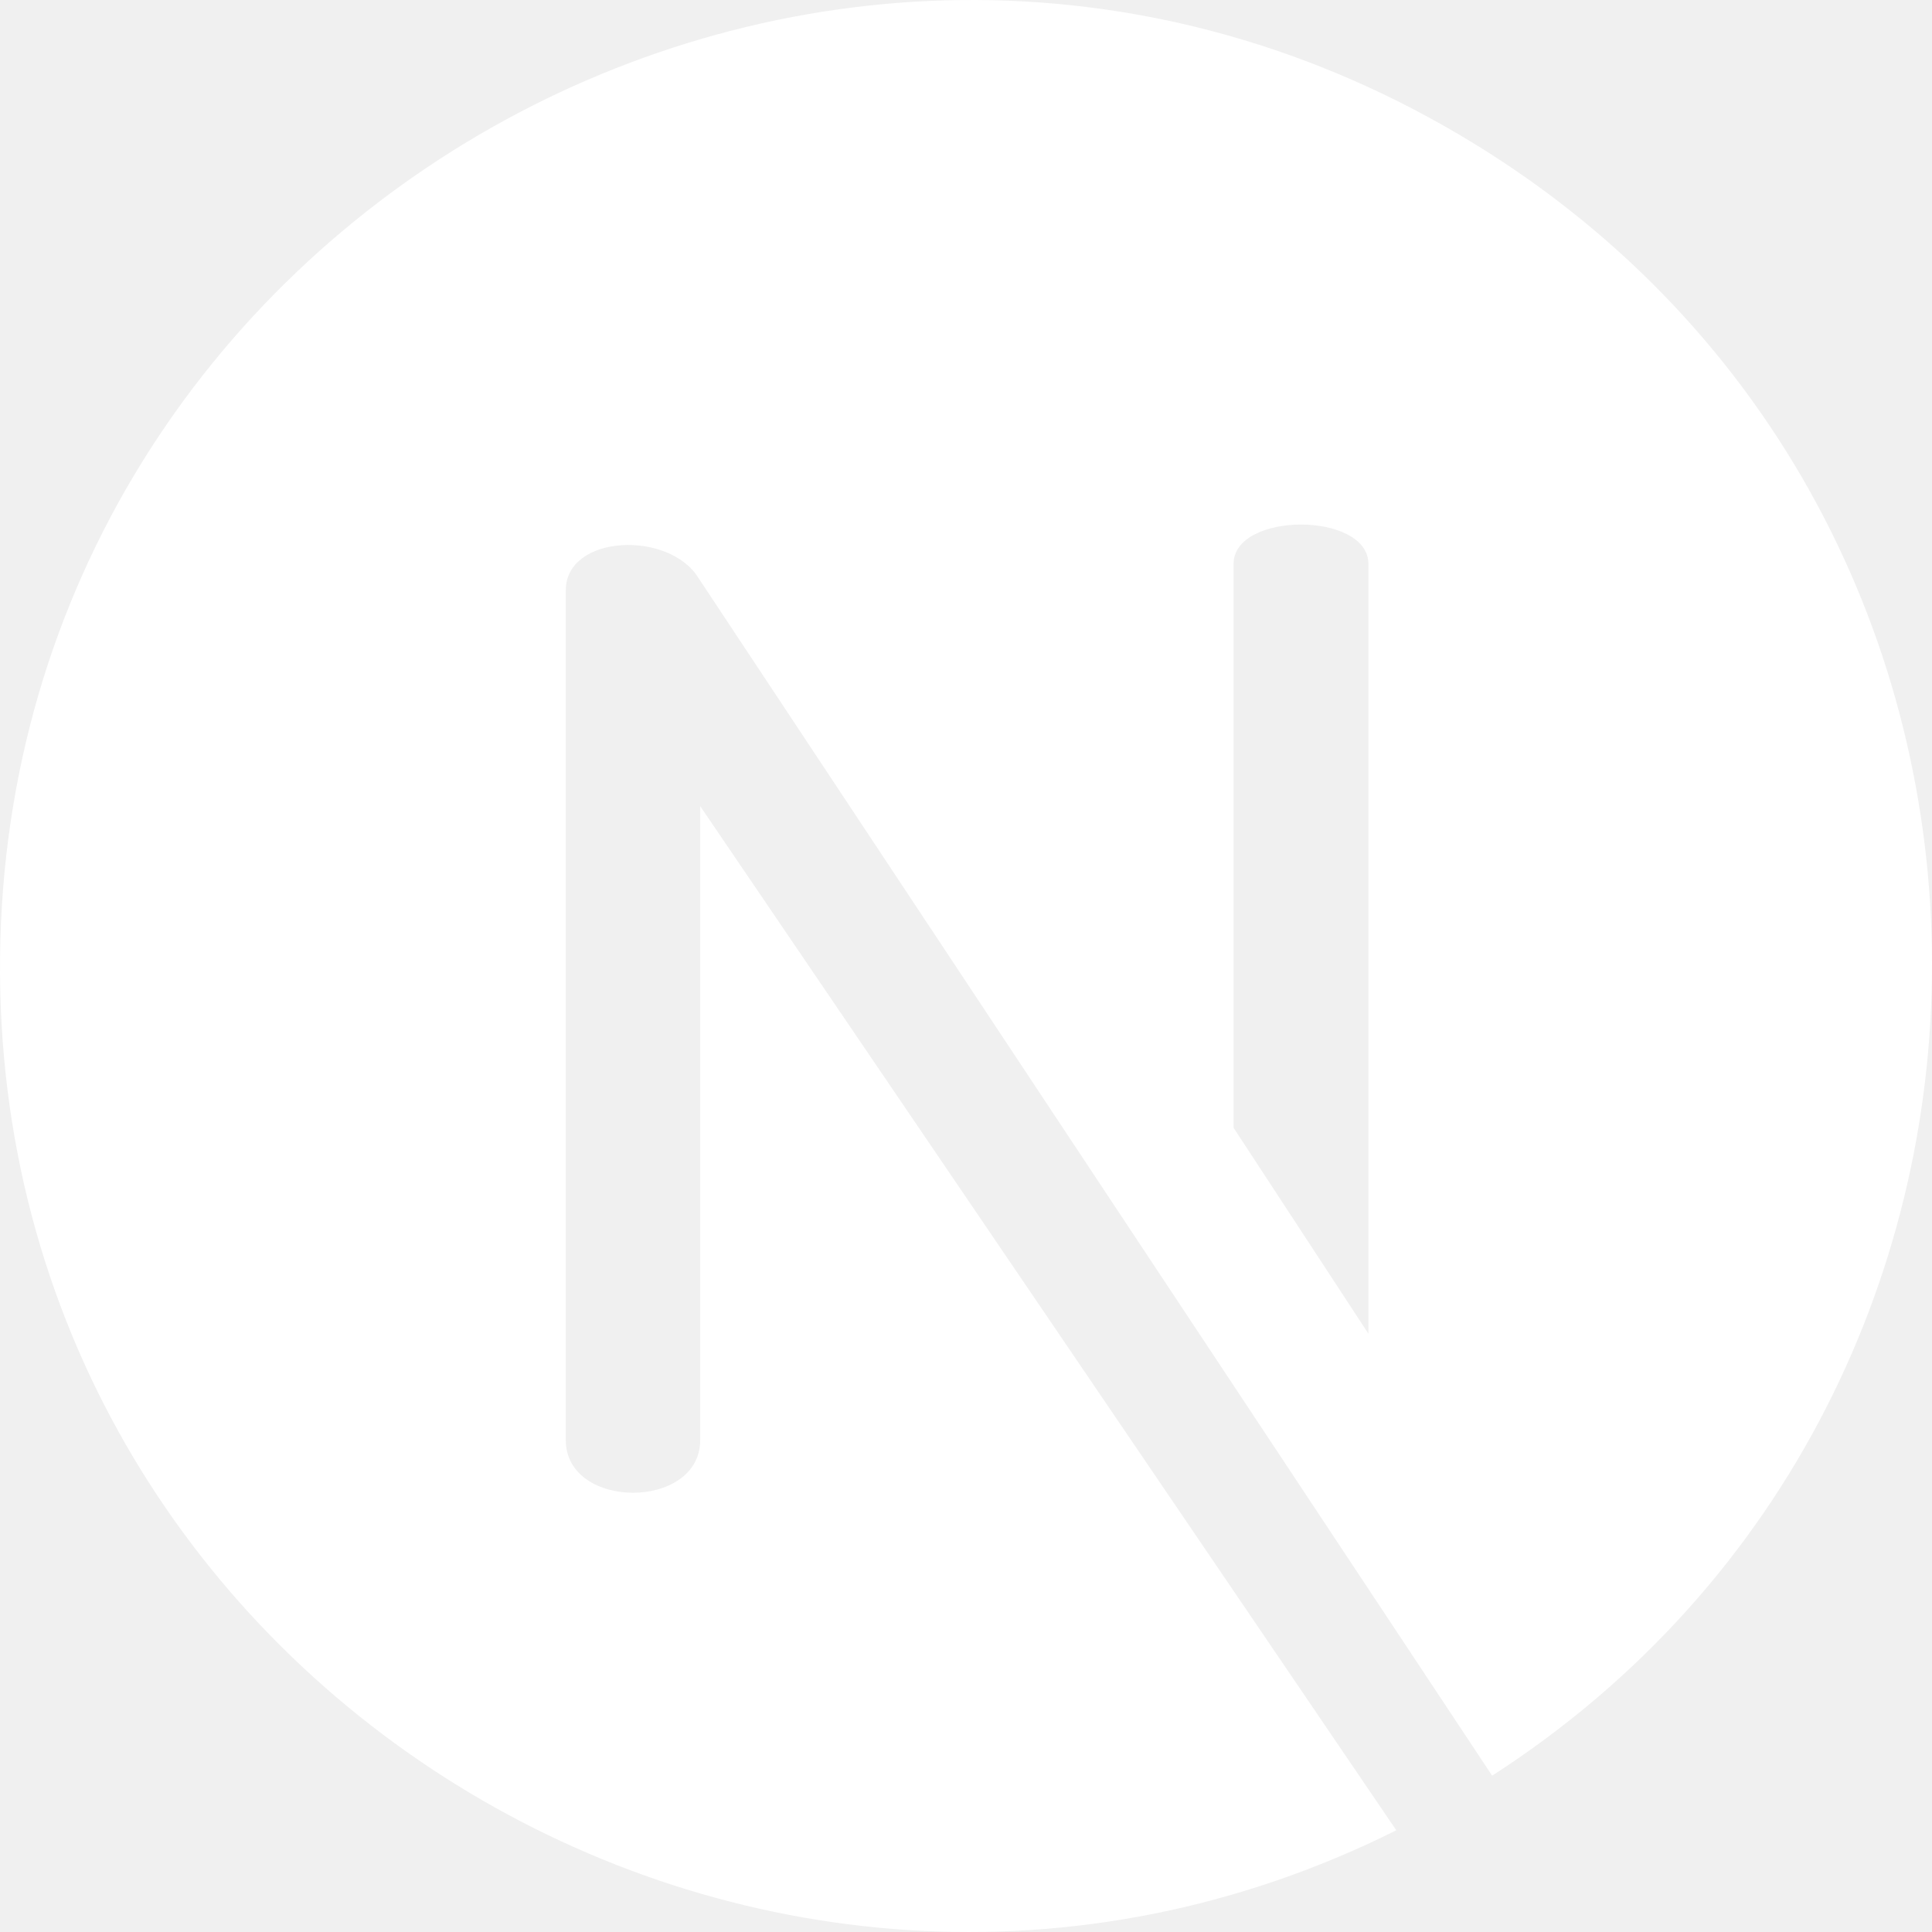
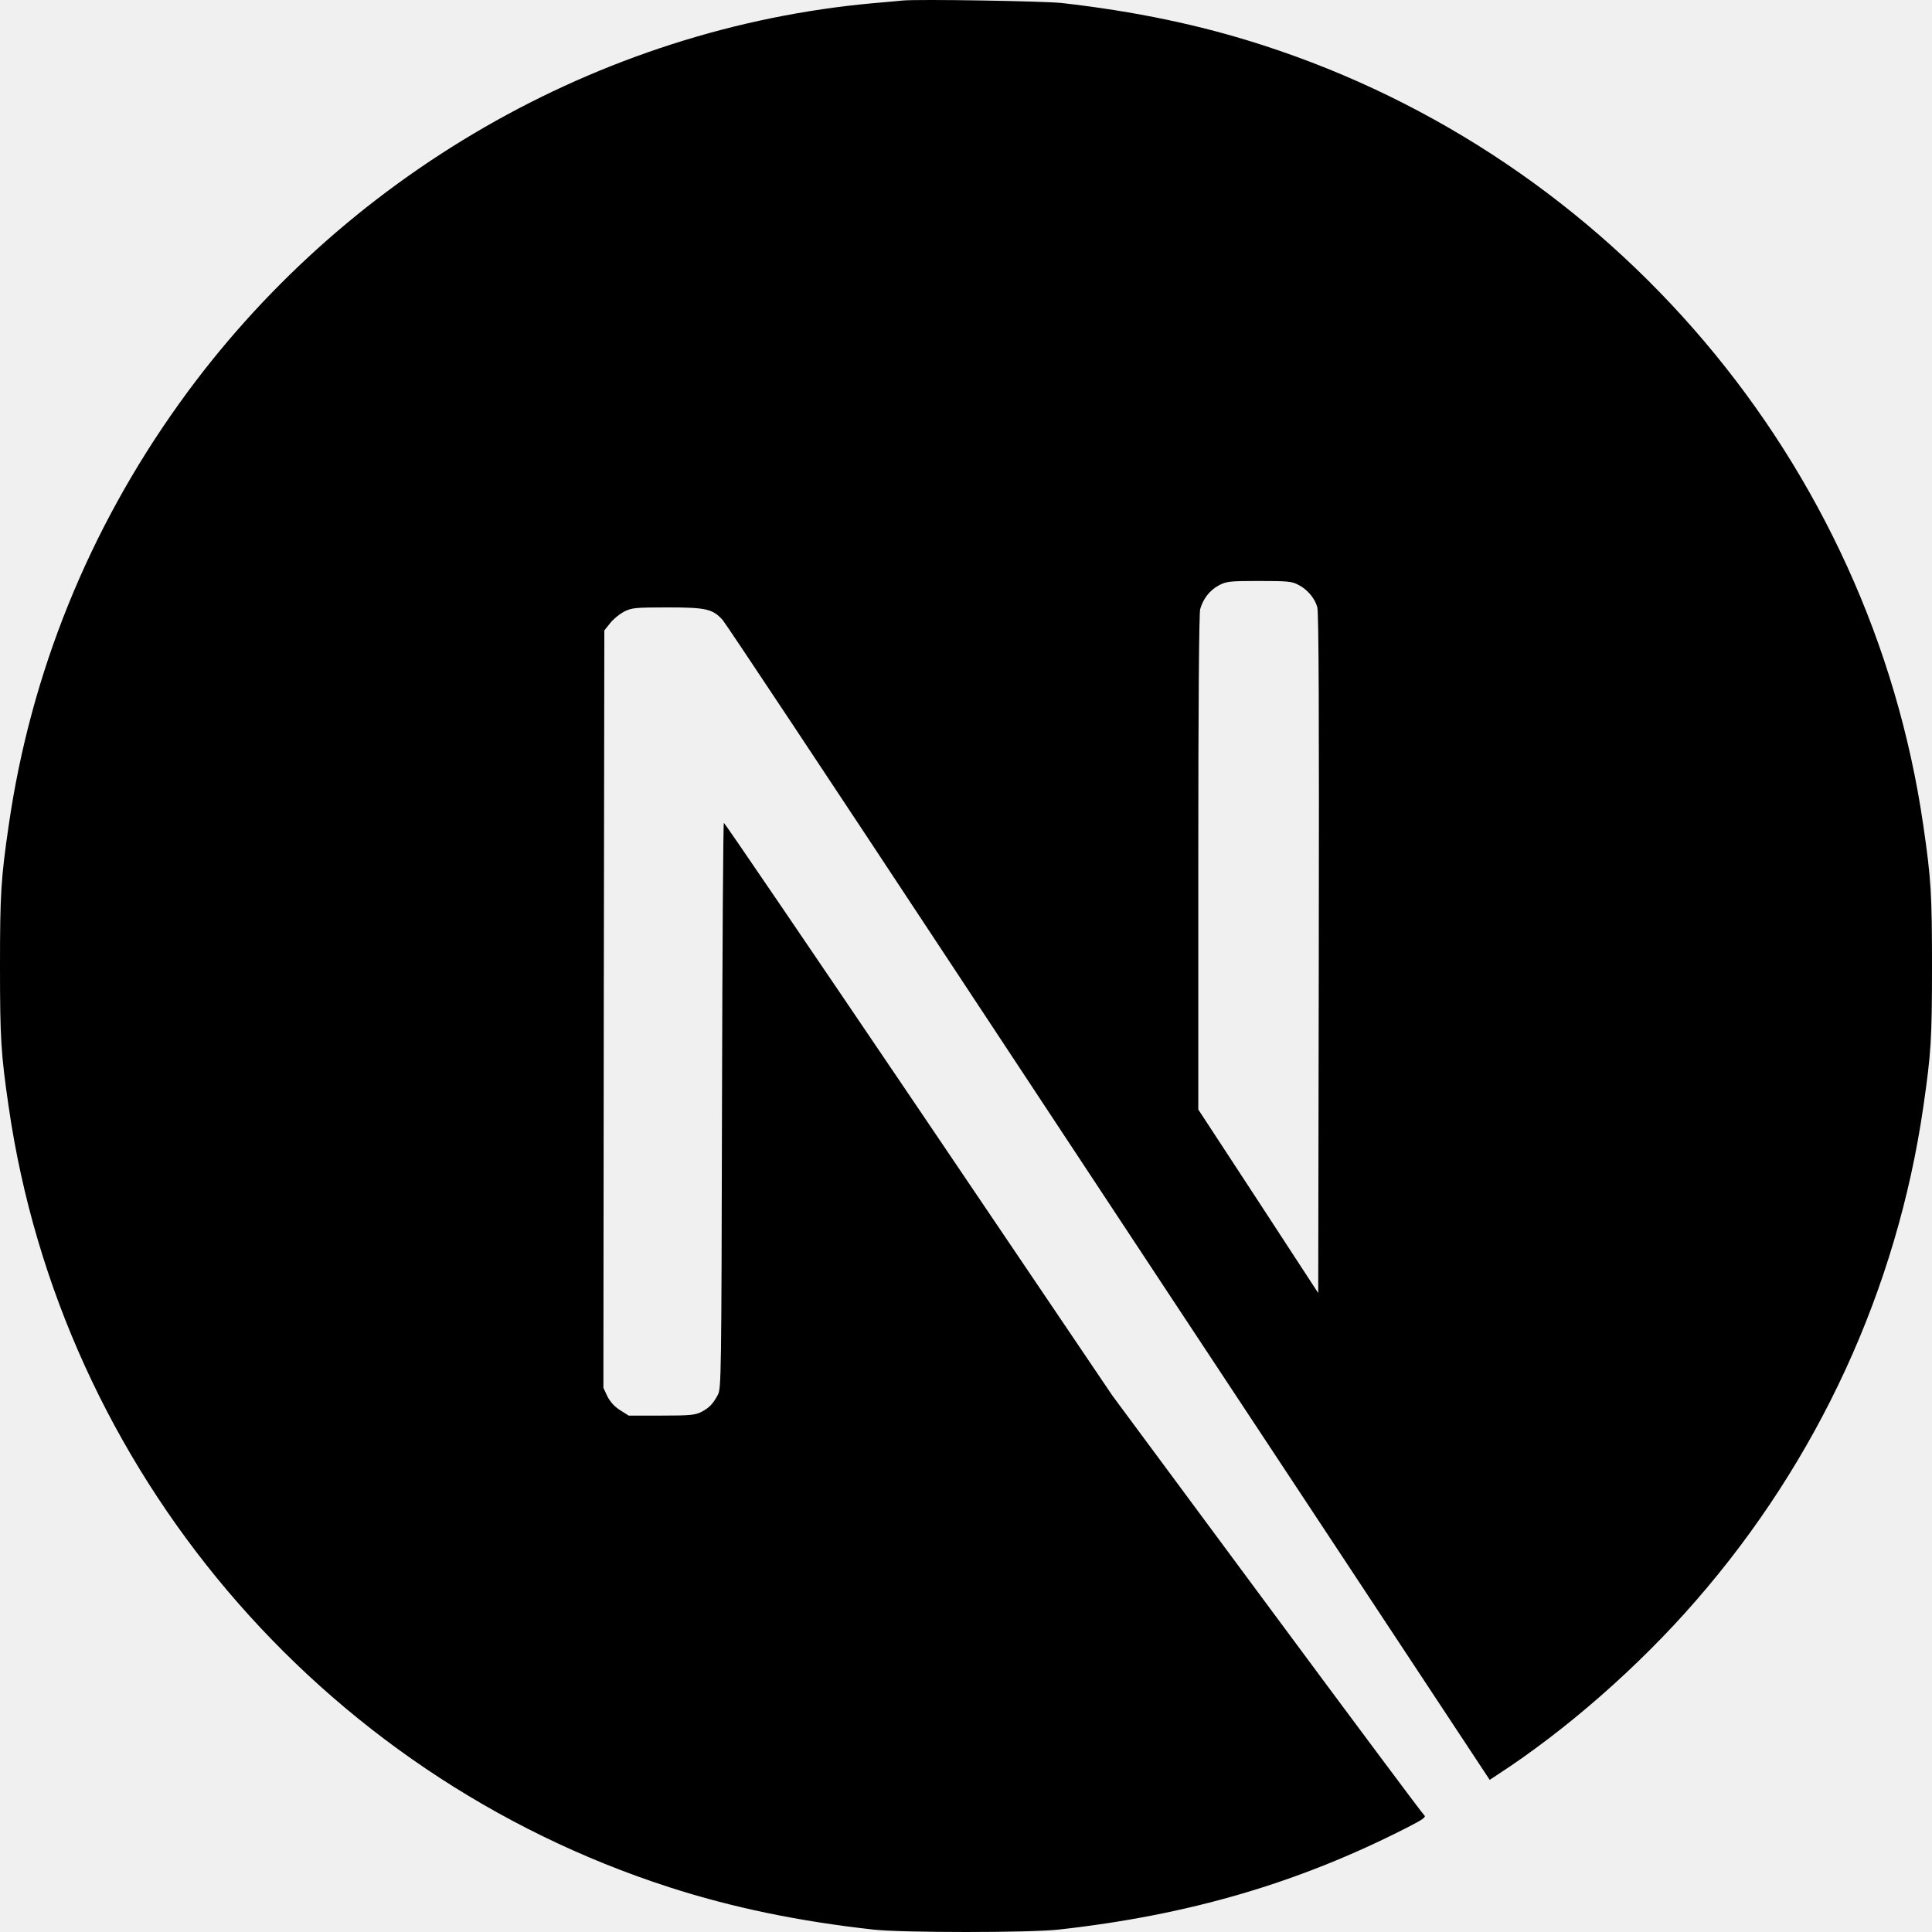
- <svg xmlns="http://www.w3.org/2000/svg" aria-hidden="true" role="img" width="1em" height="1em" preserveAspectRatio="xMidYMid meet" viewBox="0 0 512 512">
-   <path d="M386.399 35.508C217.06-64.061 1.885 57.55.012 253.882c-1.828 191.716 201.063 315.545 370.02 231.163L185.56 213.636v167.997c0 18.614-35.619 18.614-35.619 0V156.421c0-14.776 27.448-15.989 35.226-3.145L395.43 470.572c157.95-101.737 155.817-338.136-9.031-435.064zm-23.756 317.939L326.91 298.87V149.458c0-13.932 35.732-13.932 35.732 0v203.989z" fill="white" />
+ <svg xmlns="http://www.w3.org/2000/svg" width="256" height="256" viewBox="0 0 256 256" fill="none">
+   <path d="M119.617 0.069C119.066 0.119 117.315 0.294 115.738 0.419C79.377 3.697 45.319 23.313 23.748 53.463C11.736 70.227 4.054 89.243 1.151 109.385C0.125 116.415 0 118.492 0 128.025C0 137.558 0.125 139.635 1.151 146.666C8.108 194.73 42.316 235.114 88.712 250.076C97.02 252.754 105.778 254.58 115.738 255.681C119.617 256.106 136.383 256.106 140.262 255.681C157.454 253.779 172.018 249.526 186.382 242.195C188.584 241.069 189.01 240.769 188.709 240.518C188.509 240.368 179.125 227.783 167.864 212.57L147.394 184.922L121.744 146.966C107.63 126.098 96.019 109.034 95.919 109.034C95.819 109.009 95.719 125.873 95.668 146.465C95.593 182.52 95.568 183.971 95.118 184.822C94.467 186.048 93.967 186.549 92.916 187.099C92.115 187.499 91.414 187.574 87.636 187.574H83.306L82.155 186.849C81.404 186.373 80.854 185.748 80.479 185.022L79.953 183.896L80.003 133.73L80.078 83.538L80.854 82.562C81.254 82.037 82.105 81.361 82.706 81.036C83.732 80.536 84.132 80.486 88.461 80.486C93.566 80.486 94.417 80.686 95.743 82.137C96.119 82.537 110.007 103.455 126.624 128.651C143.24 153.846 165.962 188.25 177.123 205.139L197.393 235.84L198.419 235.164C207.503 229.259 217.112 220.852 224.719 212.095C240.91 193.504 251.345 170.836 254.849 146.666C255.875 139.635 256 137.558 256 128.025C256 118.492 255.875 116.415 254.849 109.385C247.892 61.32 213.684 20.936 167.288 5.974C159.105 3.322 150.397 1.495 140.637 0.394C138.235 0.144 121.694 -0.131 119.617 0.069ZM172.018 77.483C173.219 78.084 174.195 79.235 174.545 80.436C174.746 81.086 174.796 94.998 174.746 126.349L174.671 171.336L166.738 159.176L158.78 147.016V114.314C158.78 93.171 158.88 81.286 159.03 80.711C159.431 79.31 160.307 78.209 161.508 77.558C162.534 77.033 162.909 76.983 166.838 76.983C170.542 76.983 171.192 77.033 172.018 77.483Z" fill="black" />
</svg>
